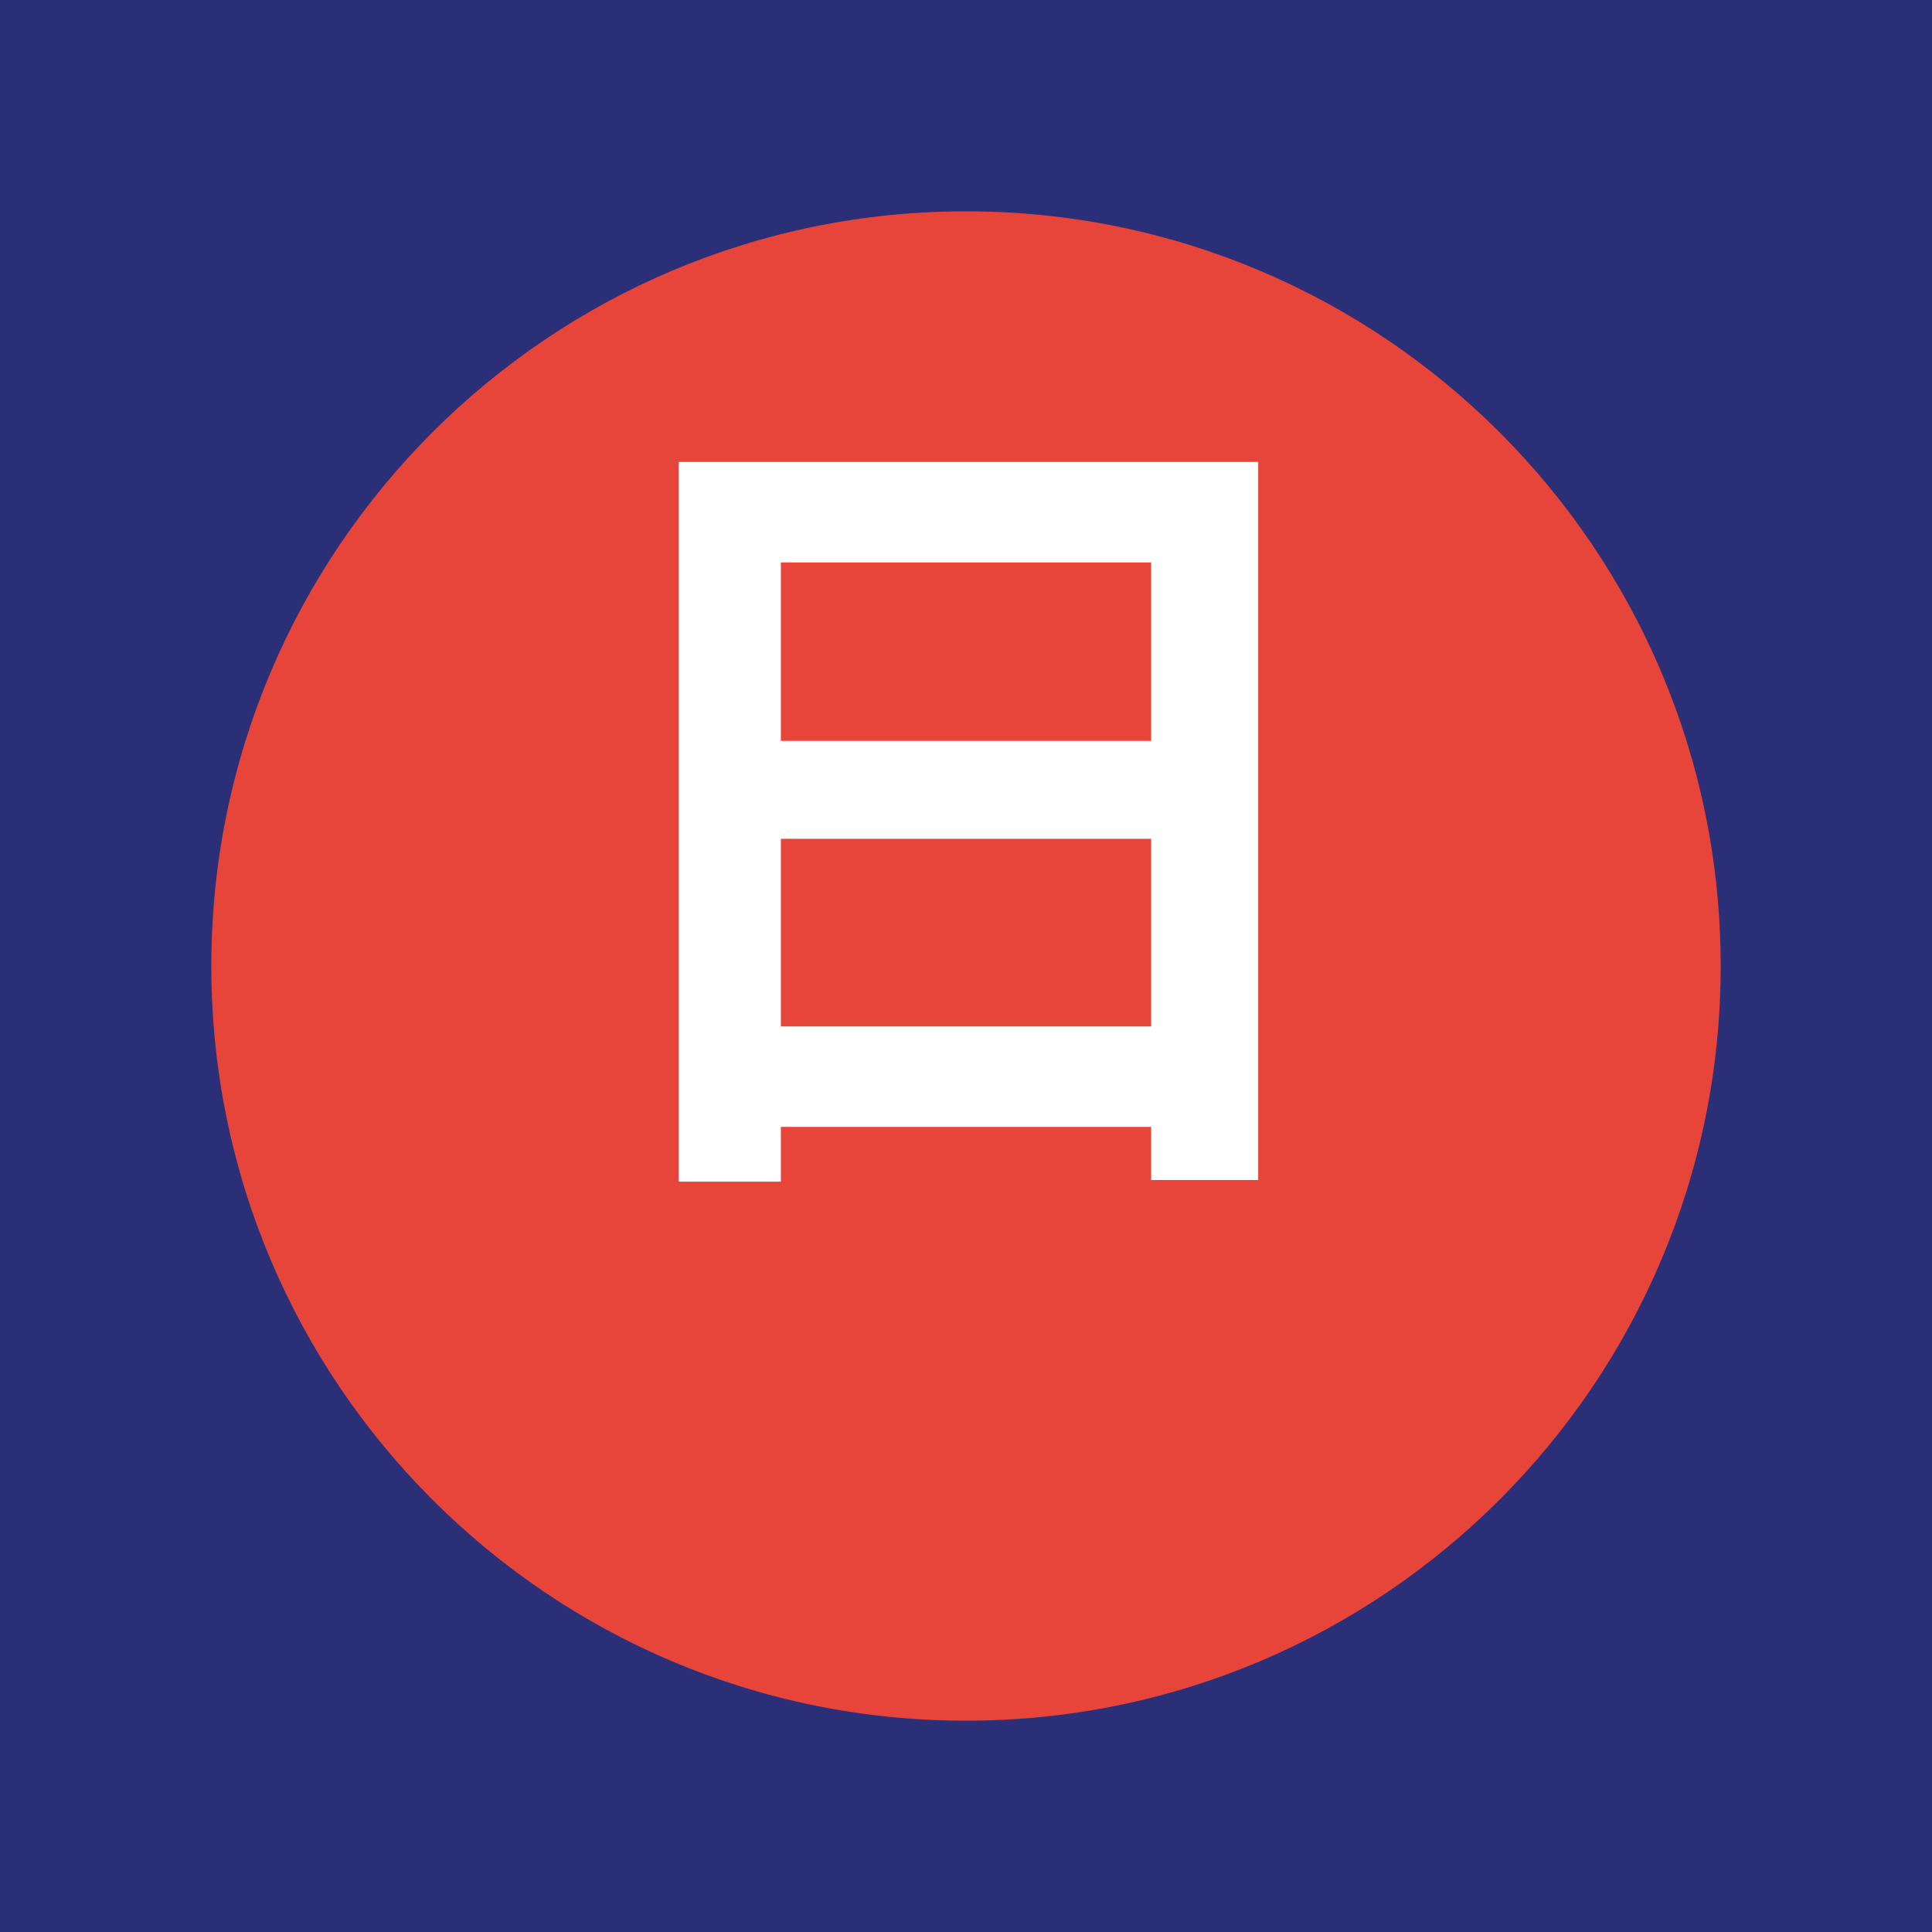
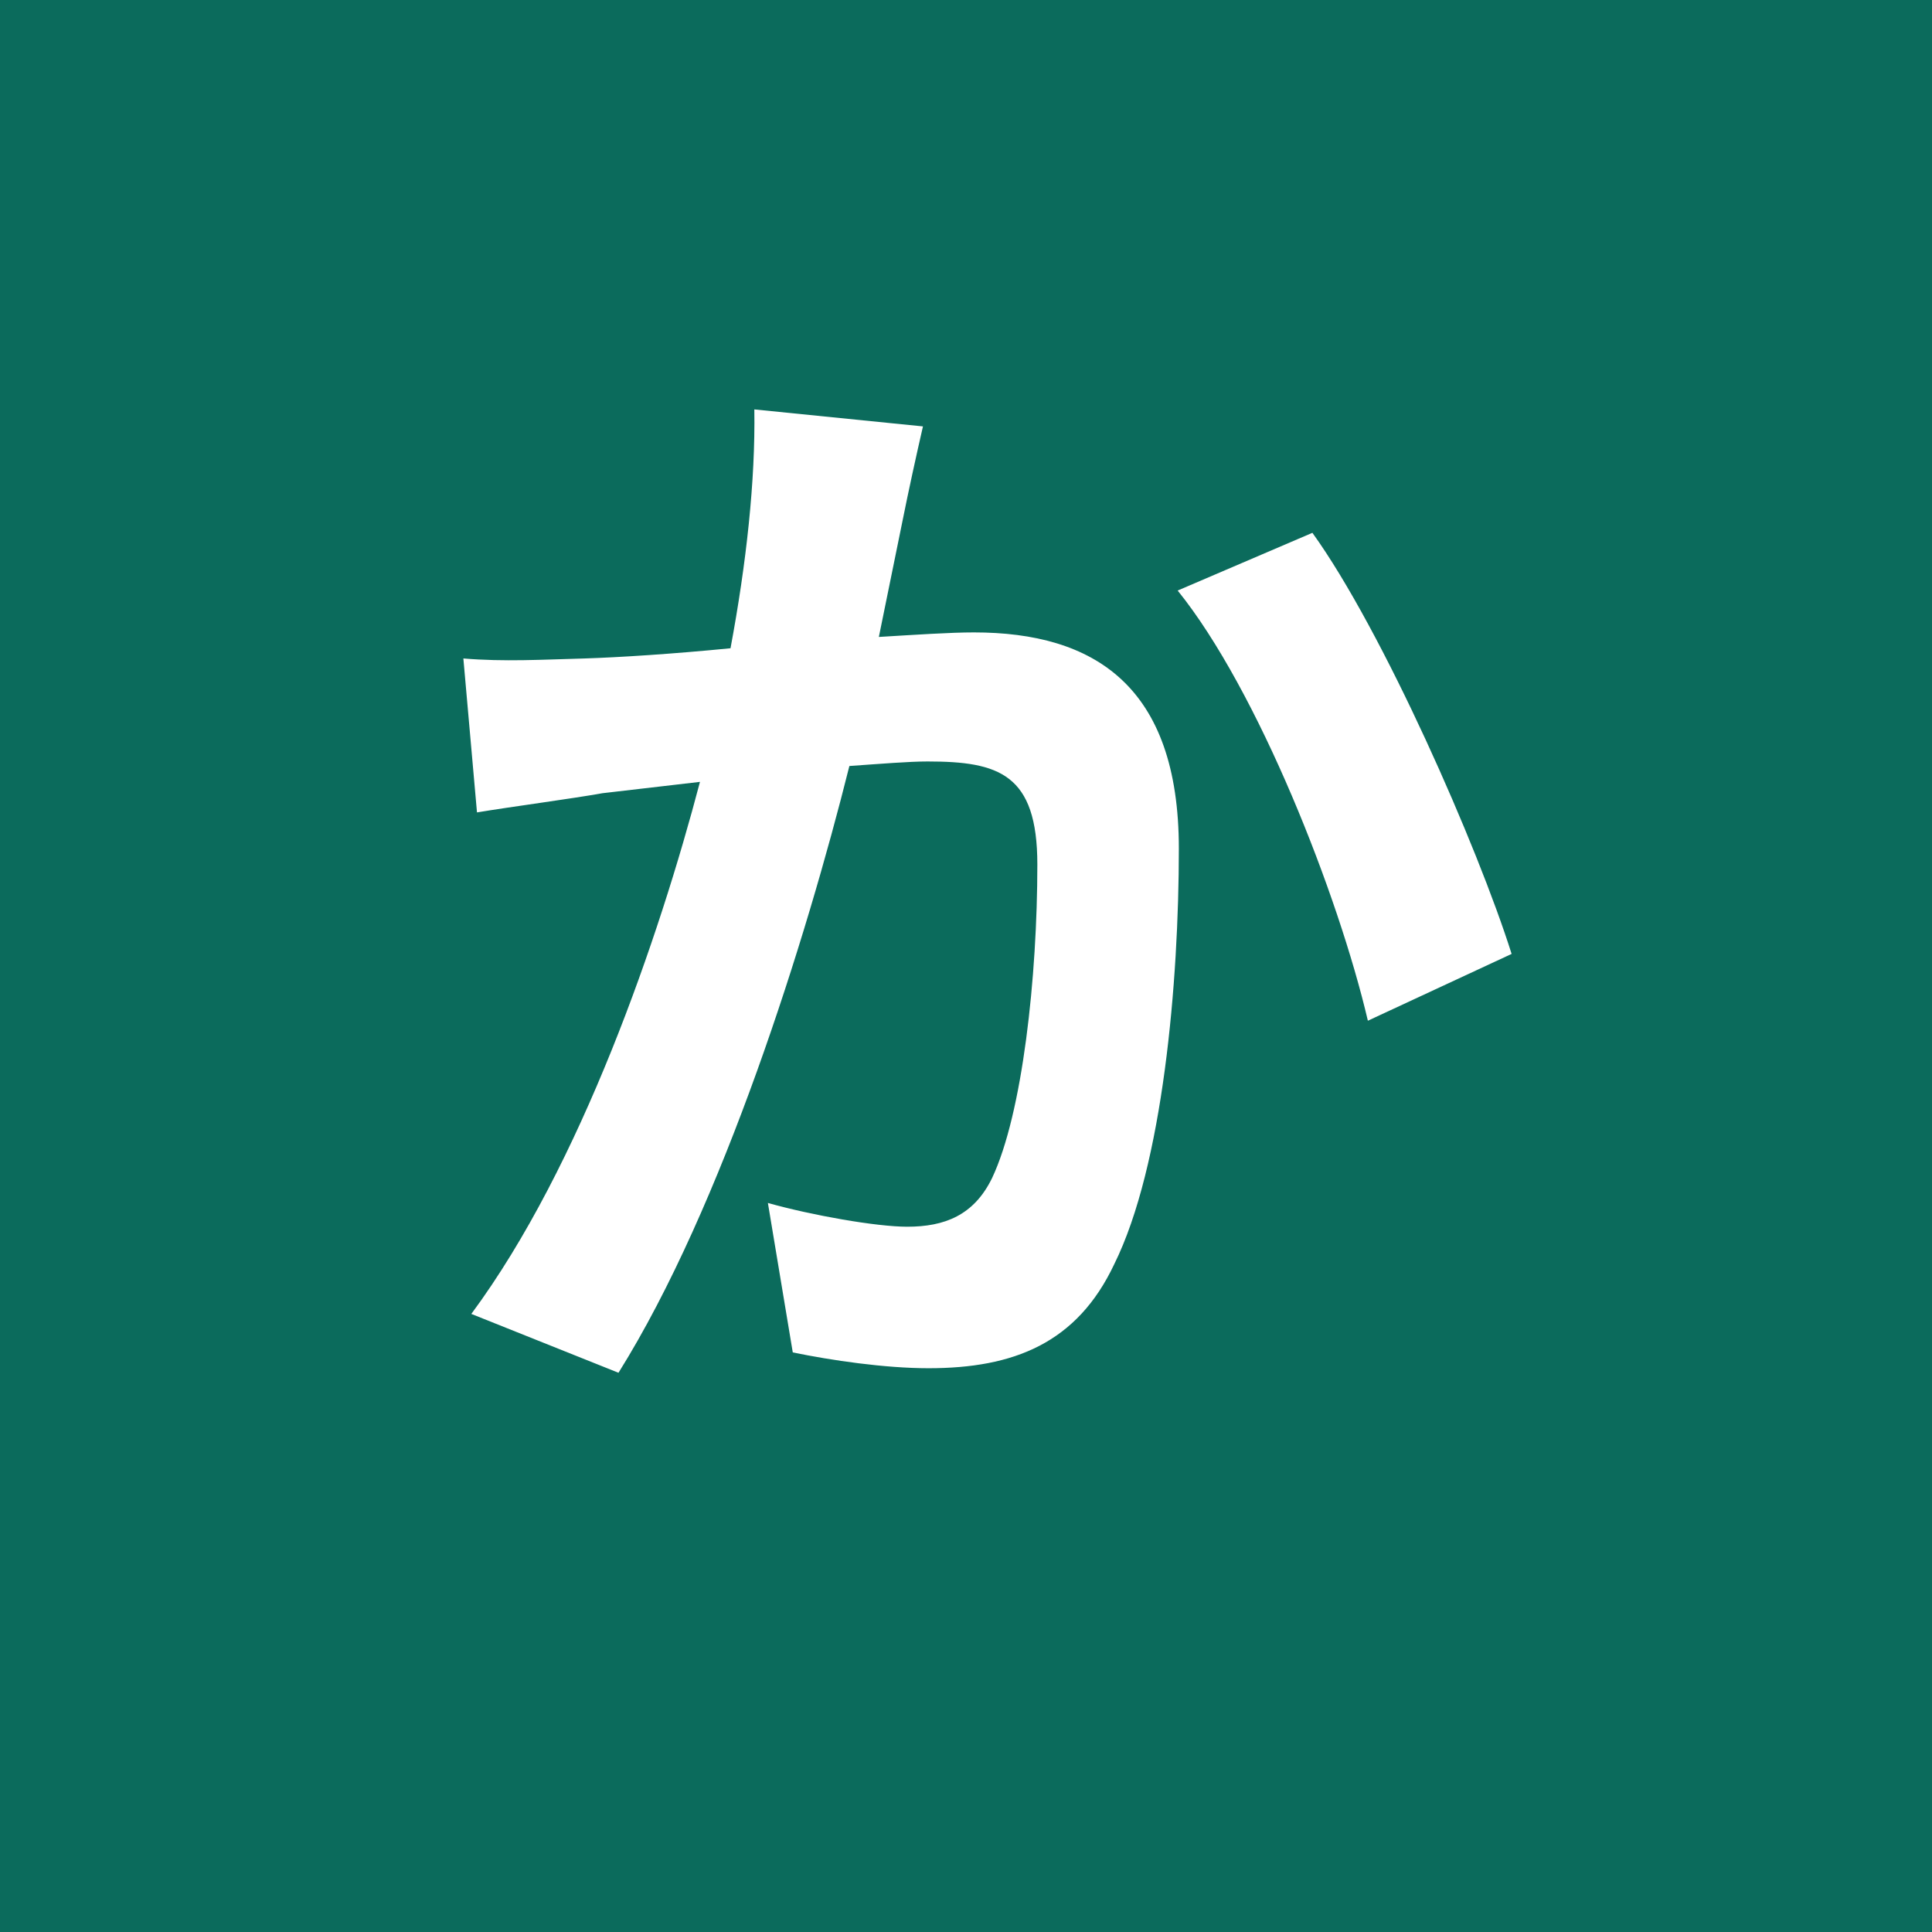
<svg xmlns="http://www.w3.org/2000/svg" viewBox="0 0 512 512">
-   <rect width="512" height="512" fill="#2b2f77" />
-   <circle cx="256" cy="256" r="200" fill="#e7443a" />
-   <text x="256" y="296" font-family="'Noto Sans JP', 'Yu Gothic', 'Segoe UI', sans-serif" font-size="220" font-weight="700" fill="#ffffff" text-anchor="middle">日</text>
+   <rect width="512" height="512" fill="#0b6b5c" />
+   <text x="256" y="350" font-family="'Noto Sans JP', 'Yu Gothic', 'Meiryo', 'Segoe UI', sans-serif" font-size="300" font-weight="700" fill="#ffffff" text-anchor="middle">か</text>
</svg>
